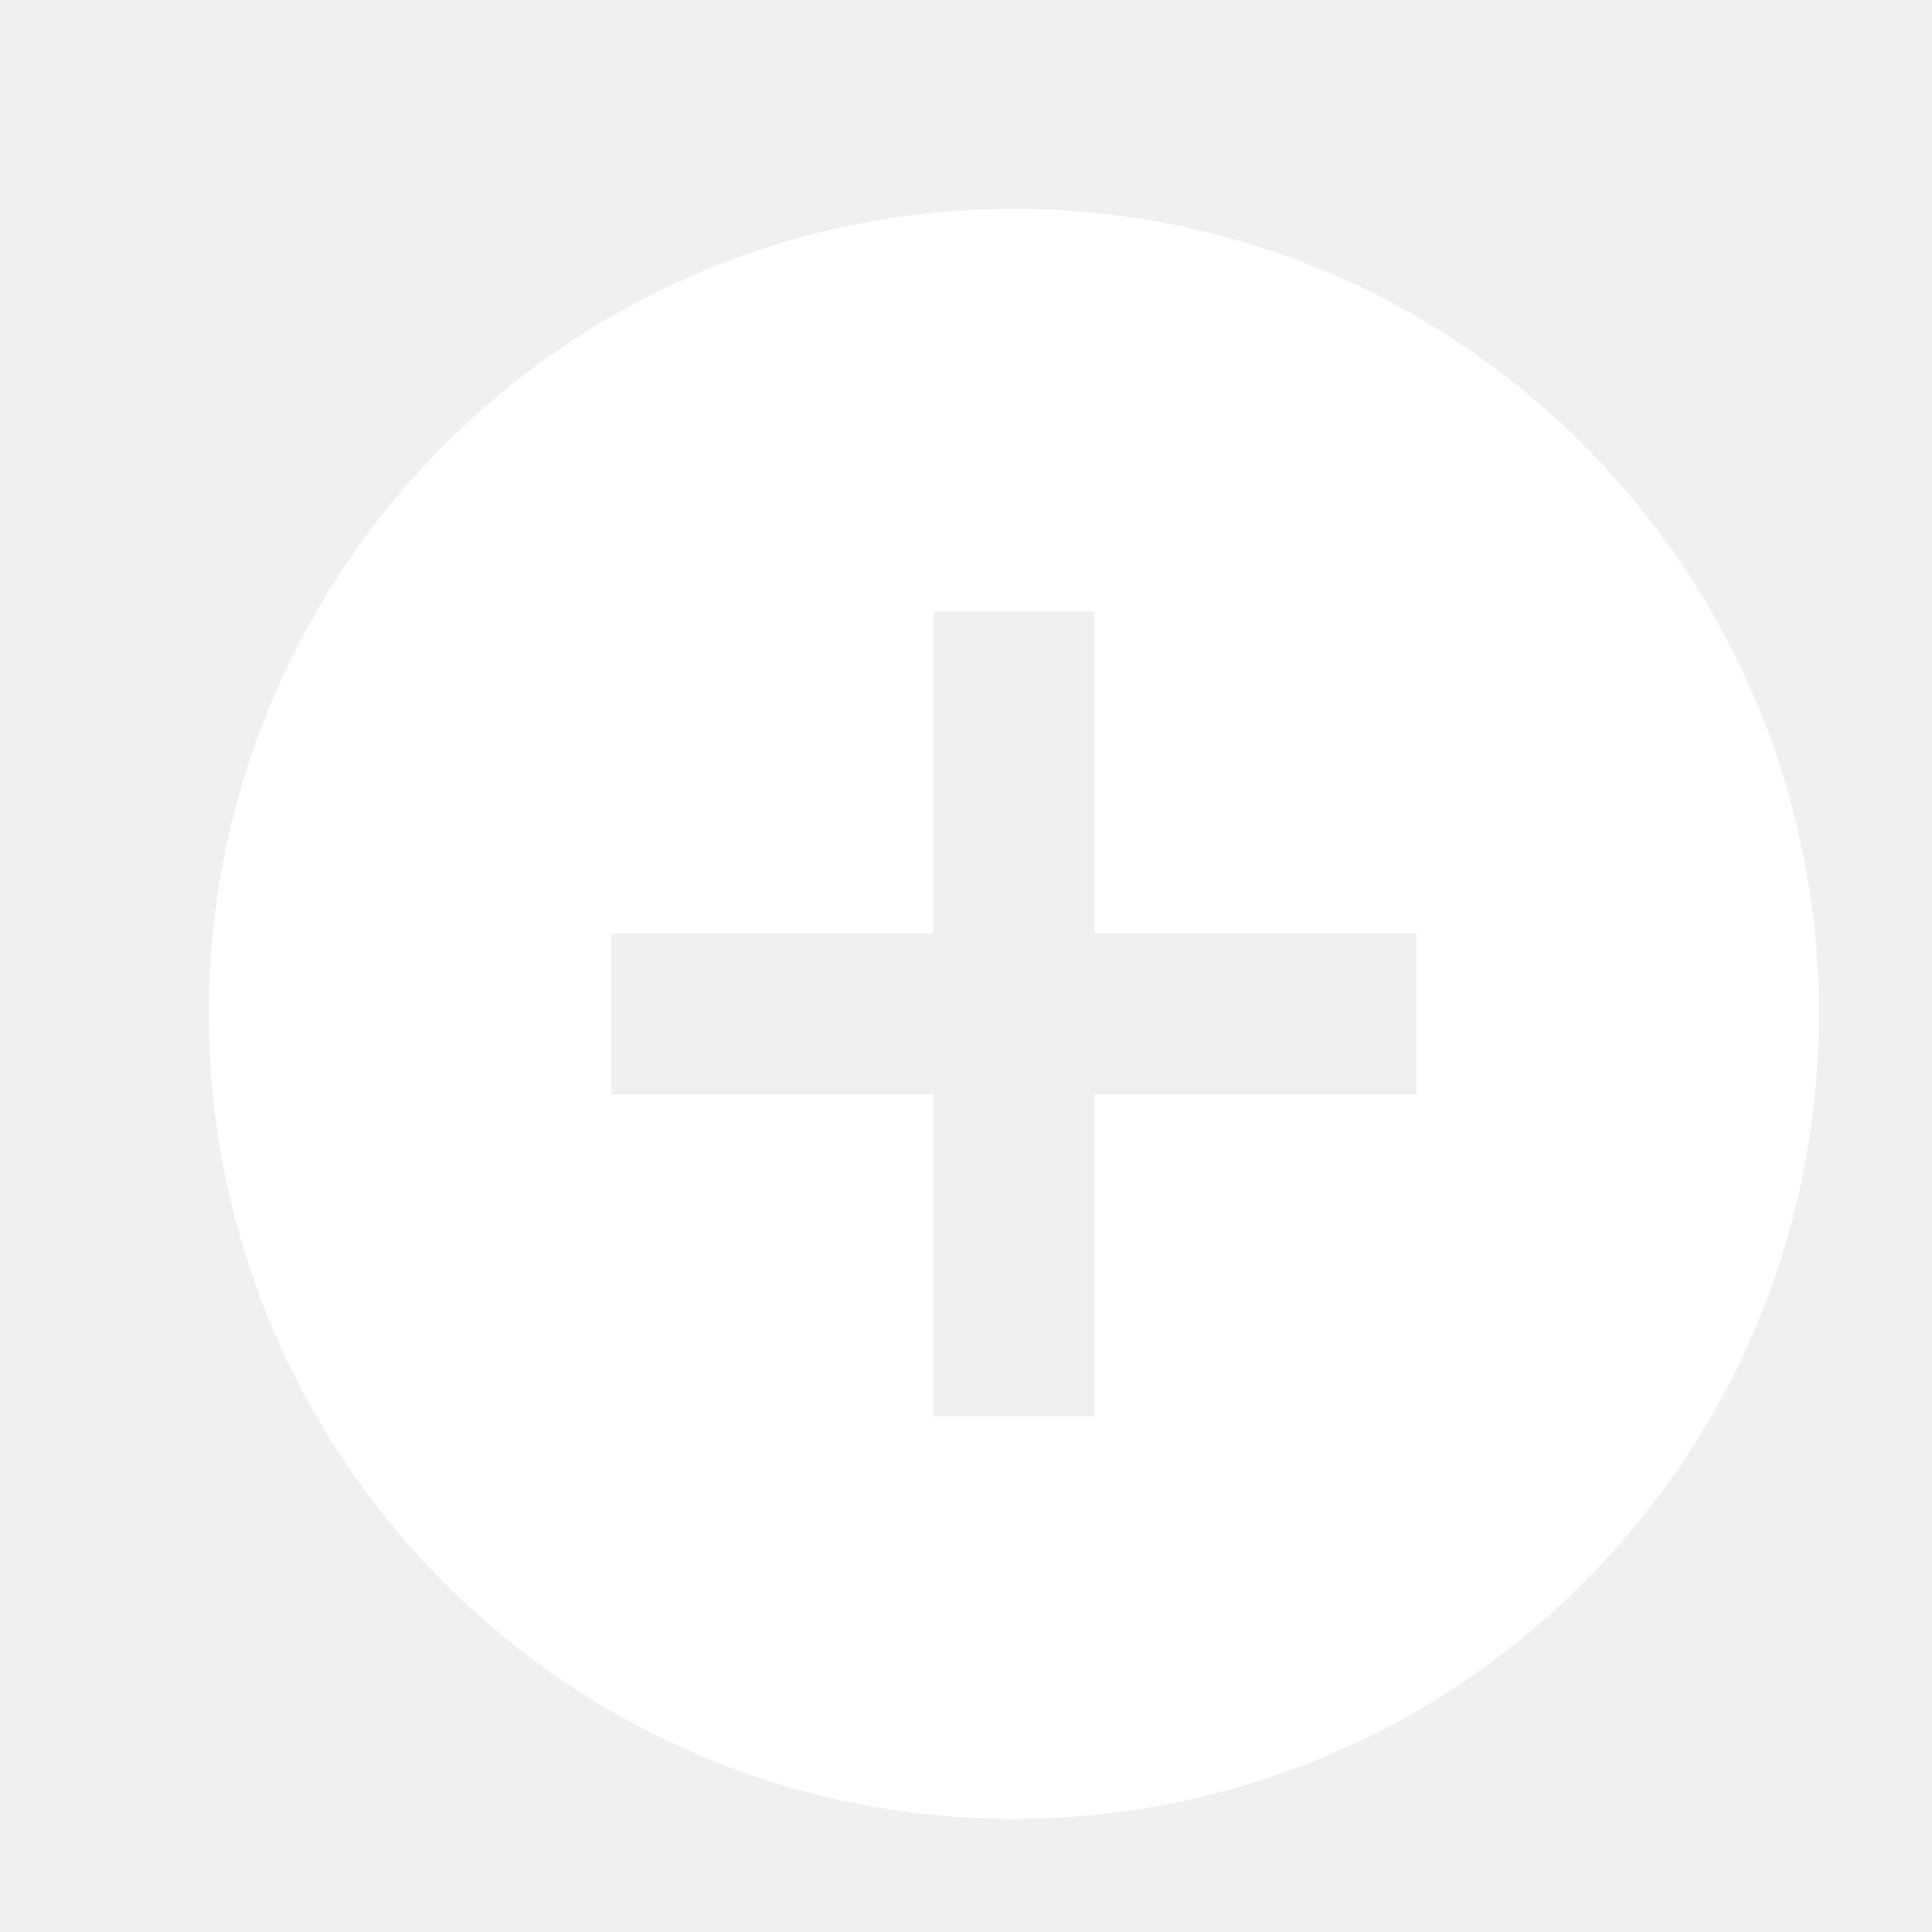
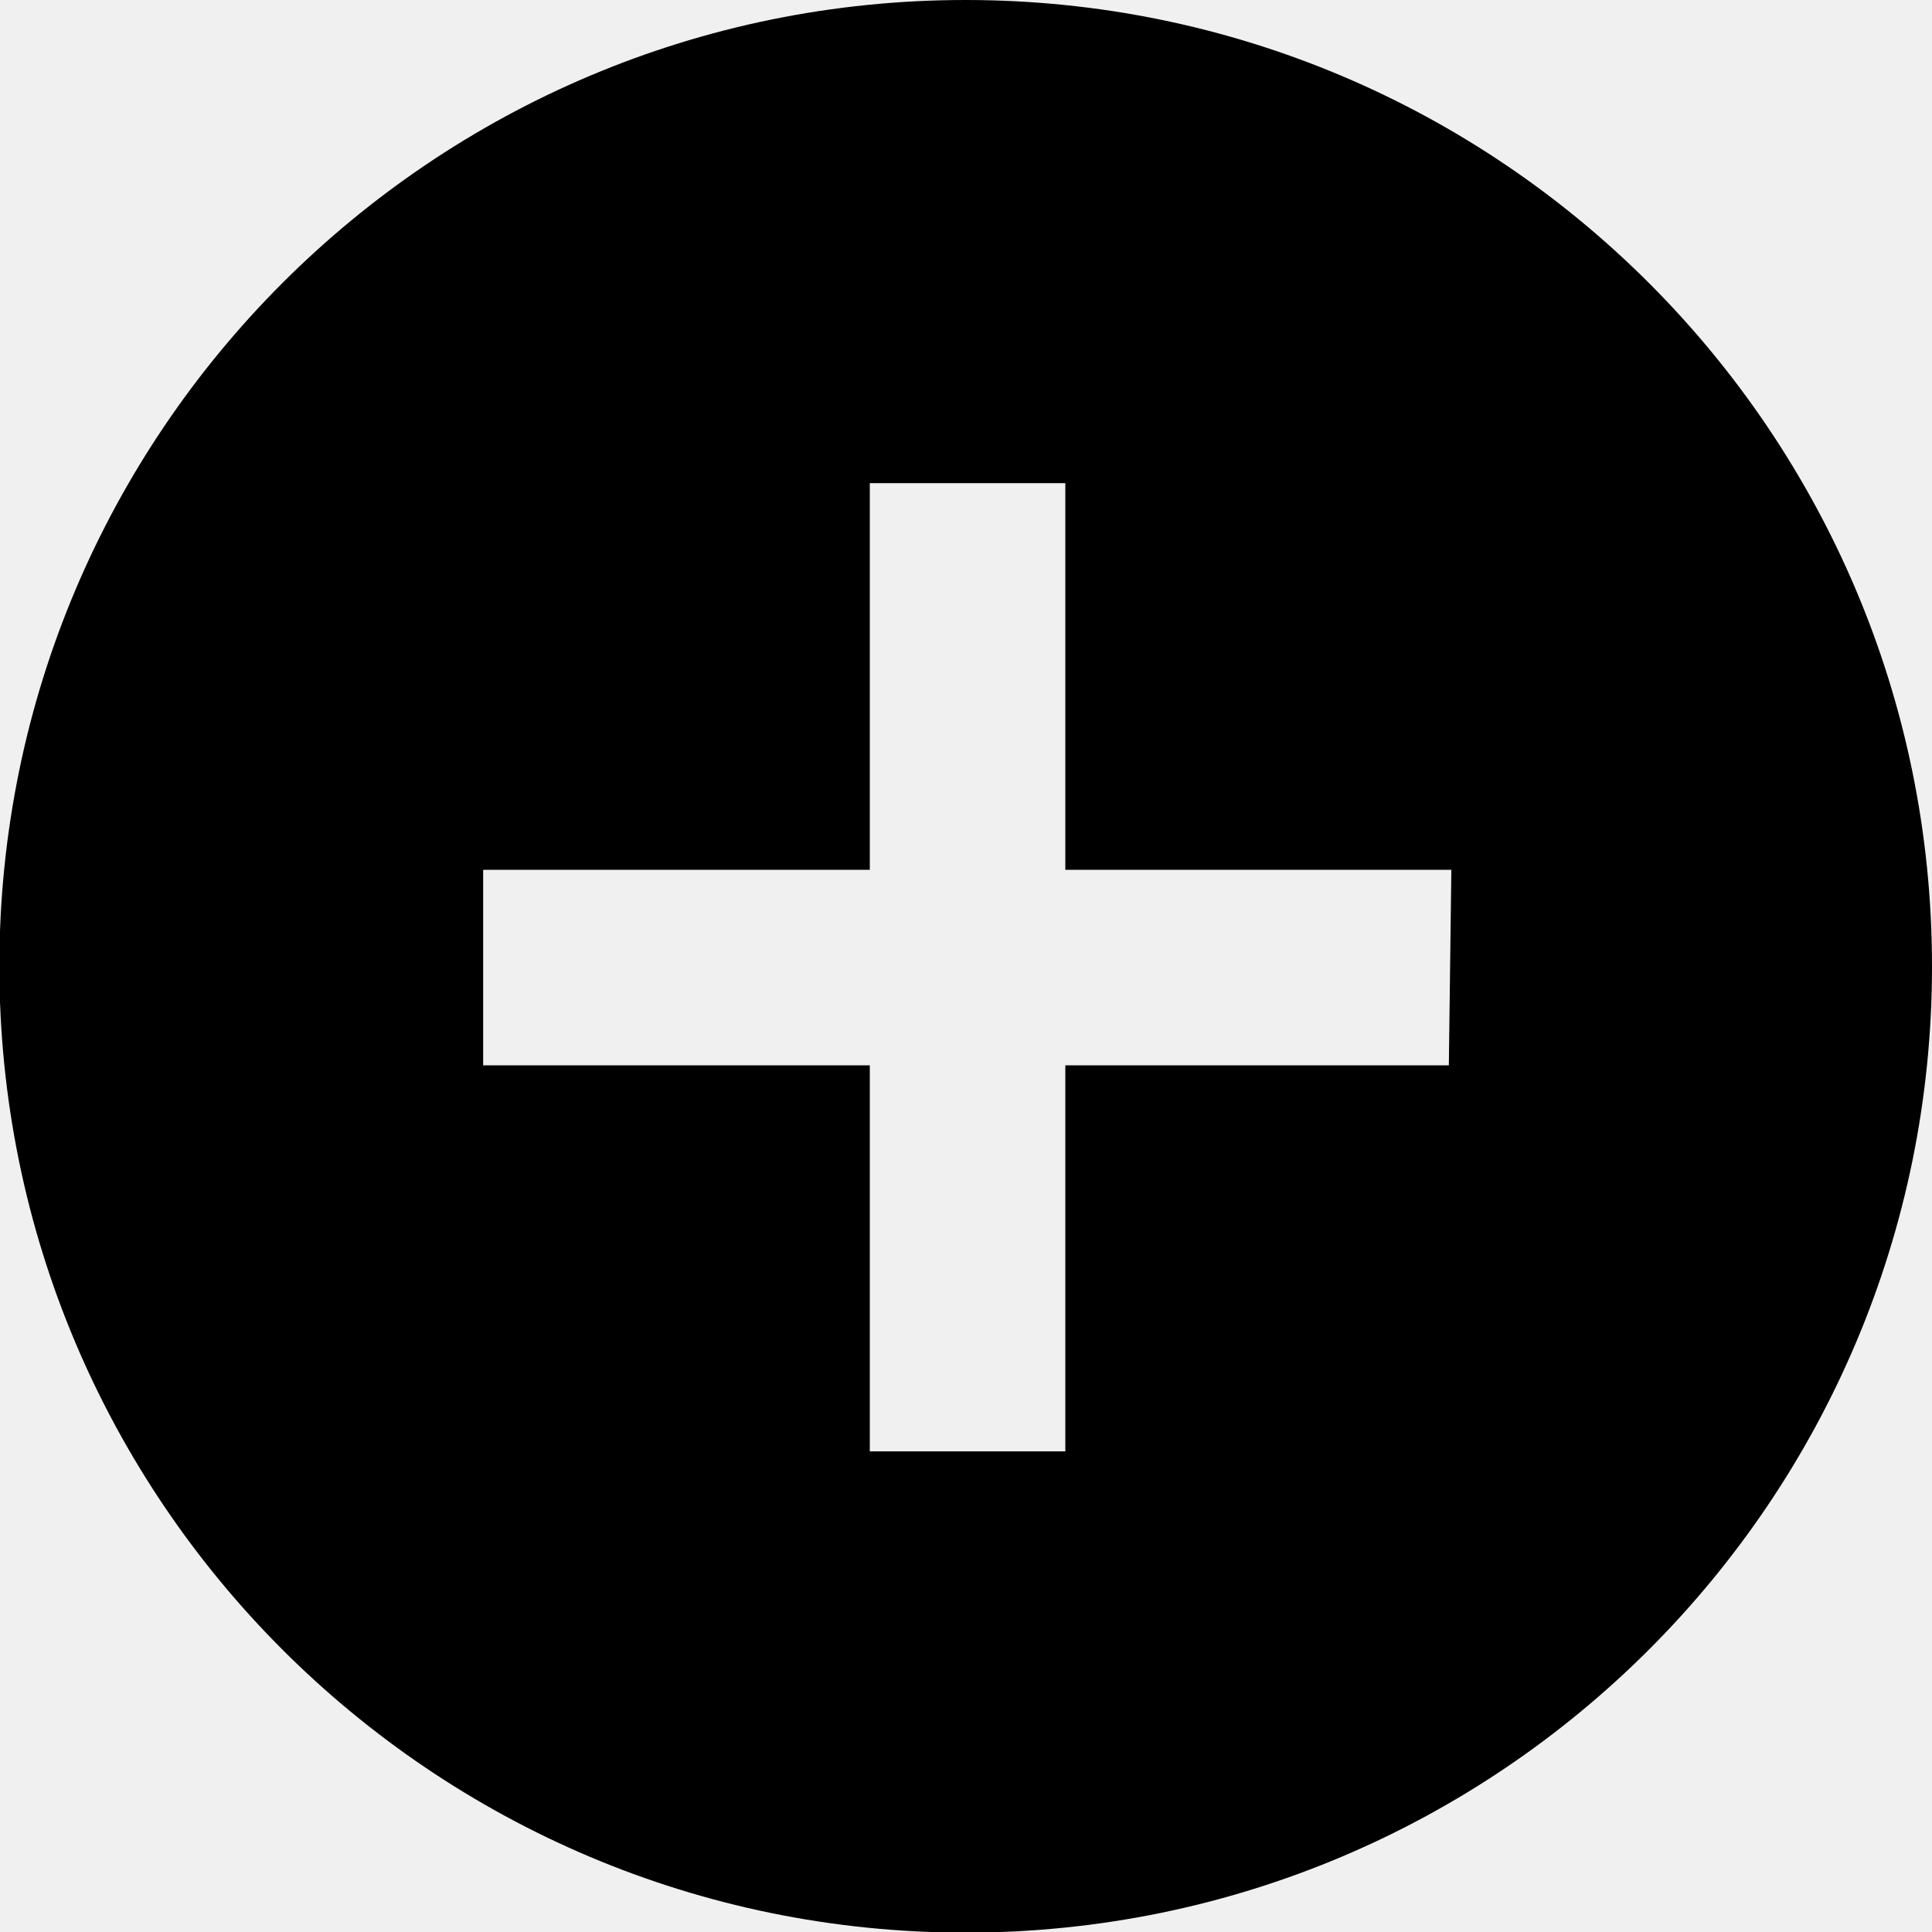
- <svg xmlns="http://www.w3.org/2000/svg" width="37" height="37" viewBox="0 0 37 37" fill="none">
-   <path d="M19.417 4C10.899 4 4 10.899 4 19.417C4 27.934 10.899 34.833 19.417 34.833C27.934 34.833 34.833 27.934 34.833 19.417C34.833 10.899 27.934 4 19.417 4ZM27.125 20.958H20.958V27.125H17.875V20.958H11.708V17.875H17.875V11.708H20.958V17.875H27.125V20.958Z" fill="white" />
+ <svg xmlns="http://www.w3.org/2000/svg" viewBox="0 0 30.83 30.83">
+   <g id="Layer_2" data-name="Layer 2">
+     <g id="Layer_1-2" data-name="Layer 1">
+       <path d="M15.42,0A15.42,15.42,0,1,0,30.83,15.42,15.42,15.42,0,0,0,15.42,0Zm7.7,17H17v6.16H13.88V17H7.71V13.88h6.17V7.71H17v6.17h6.16Z" />
+     </g>
+   </g>
</svg>
